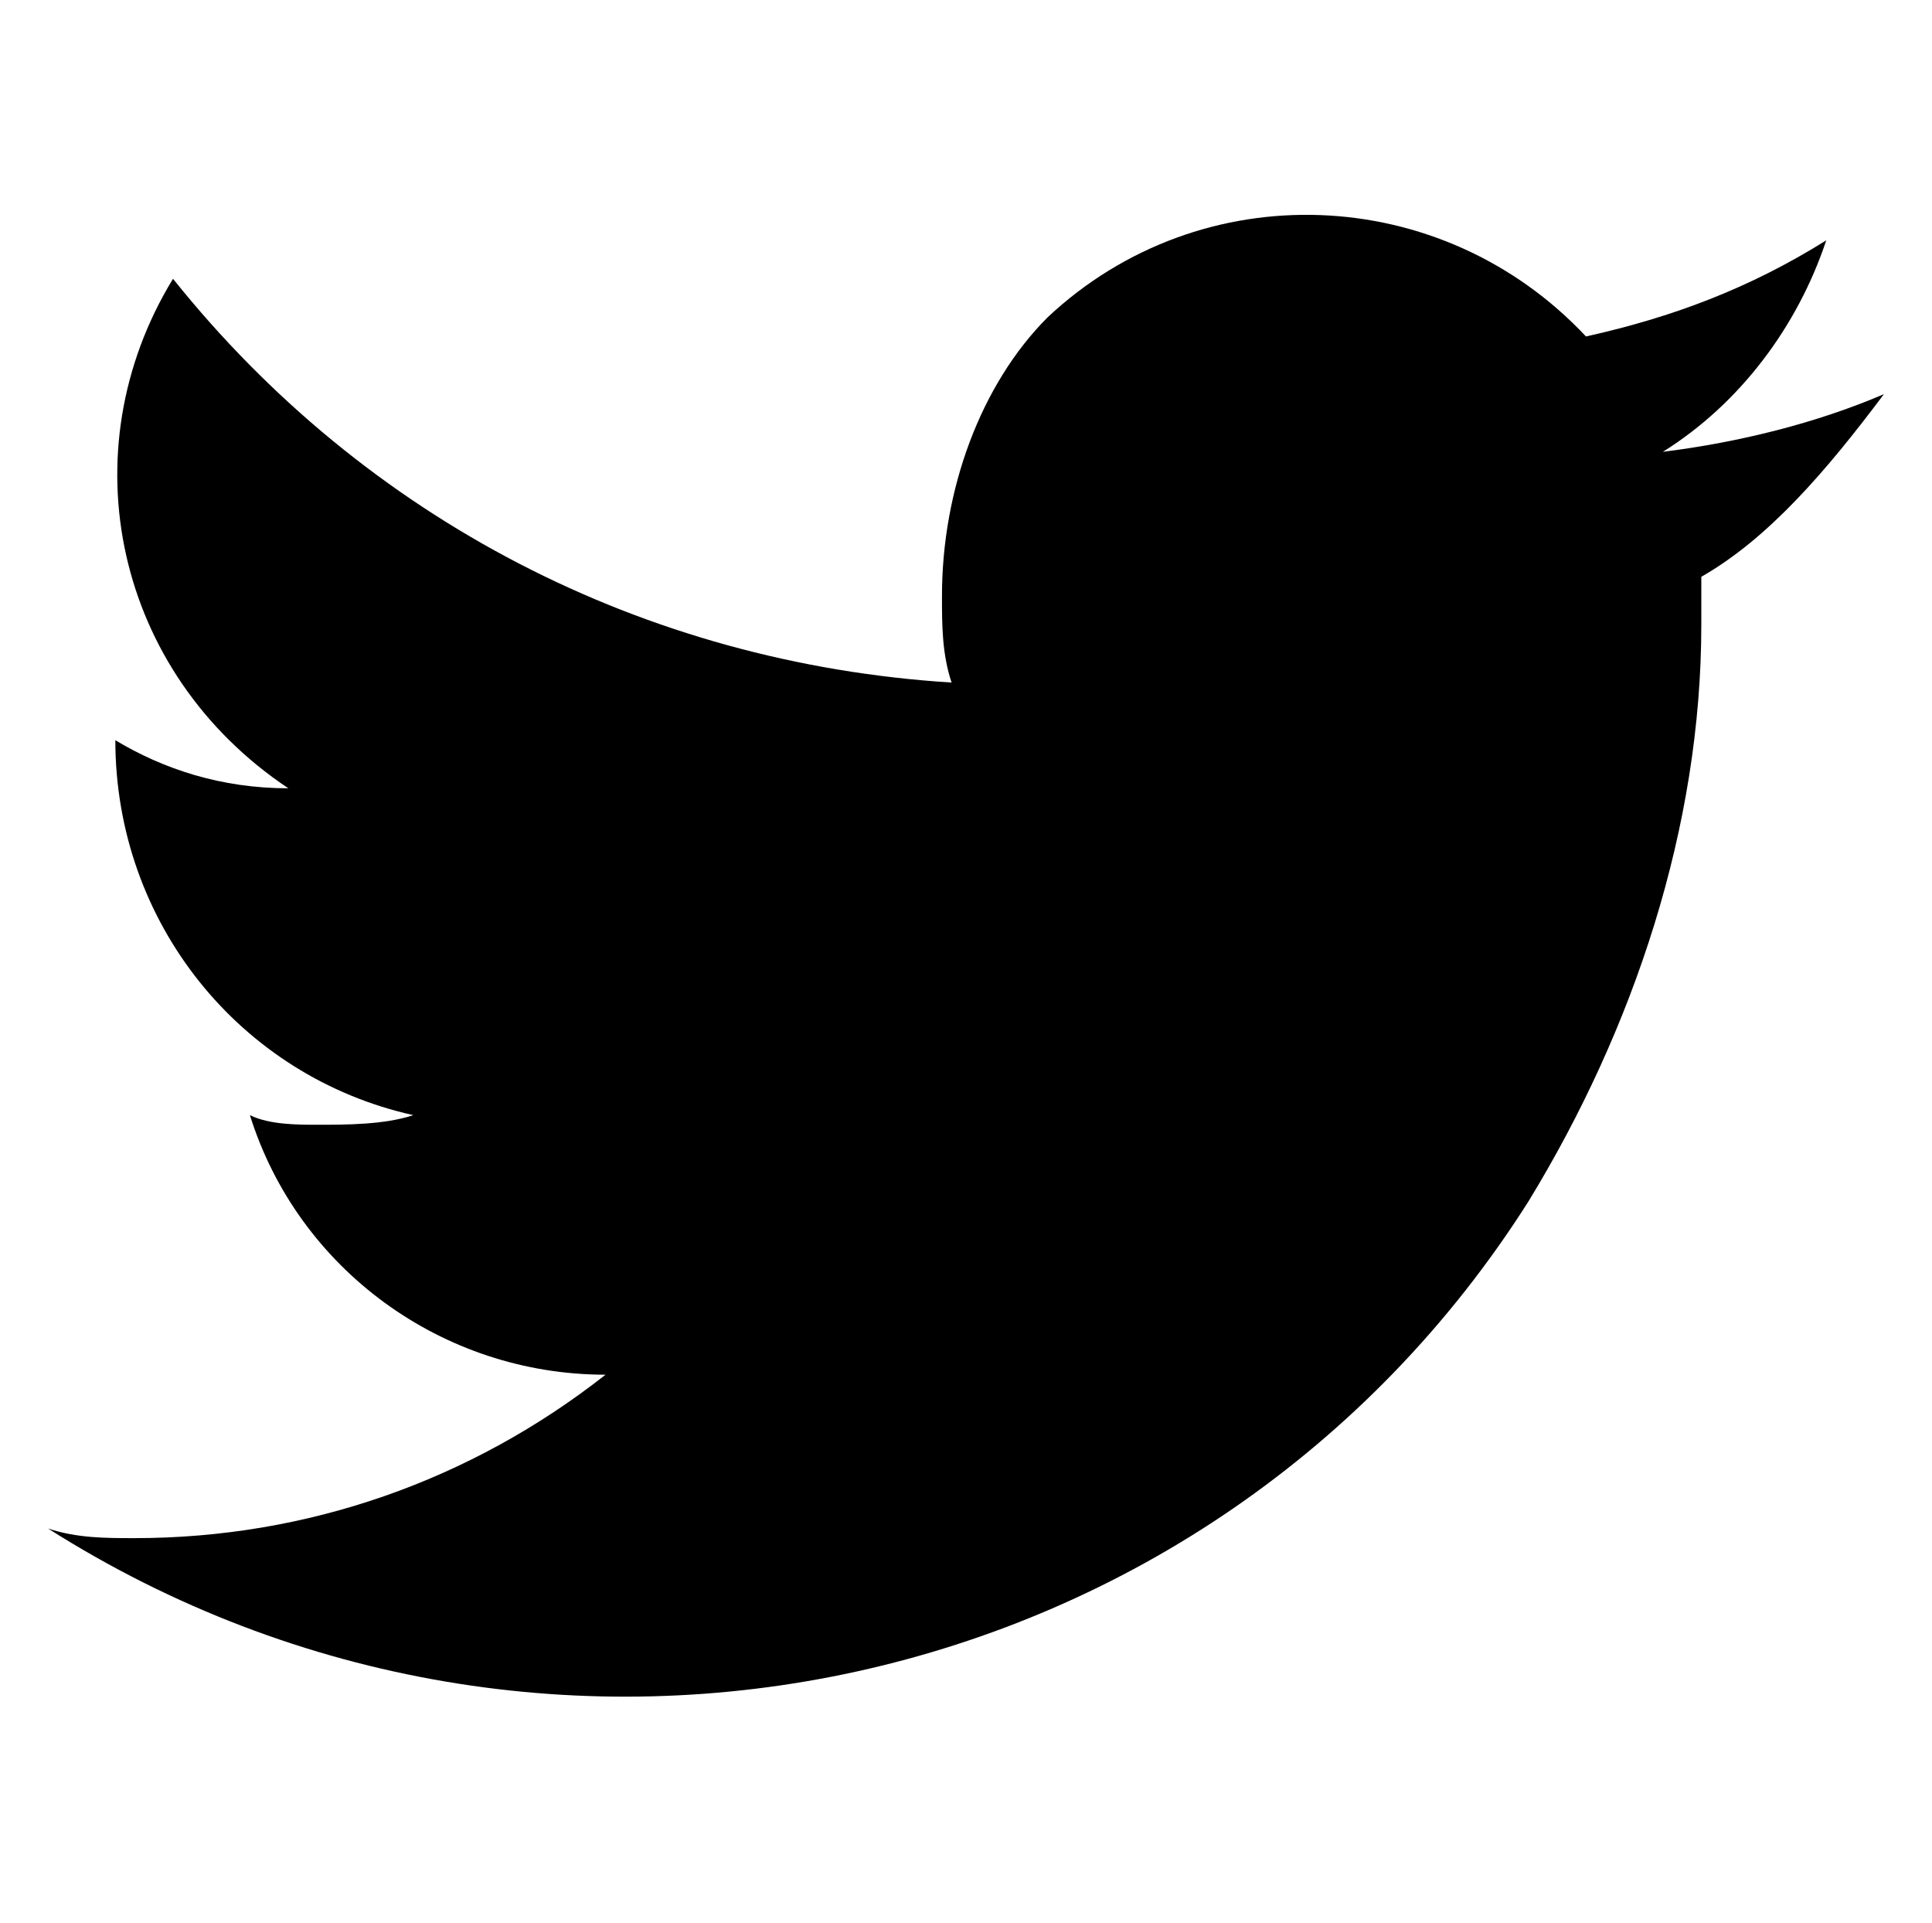
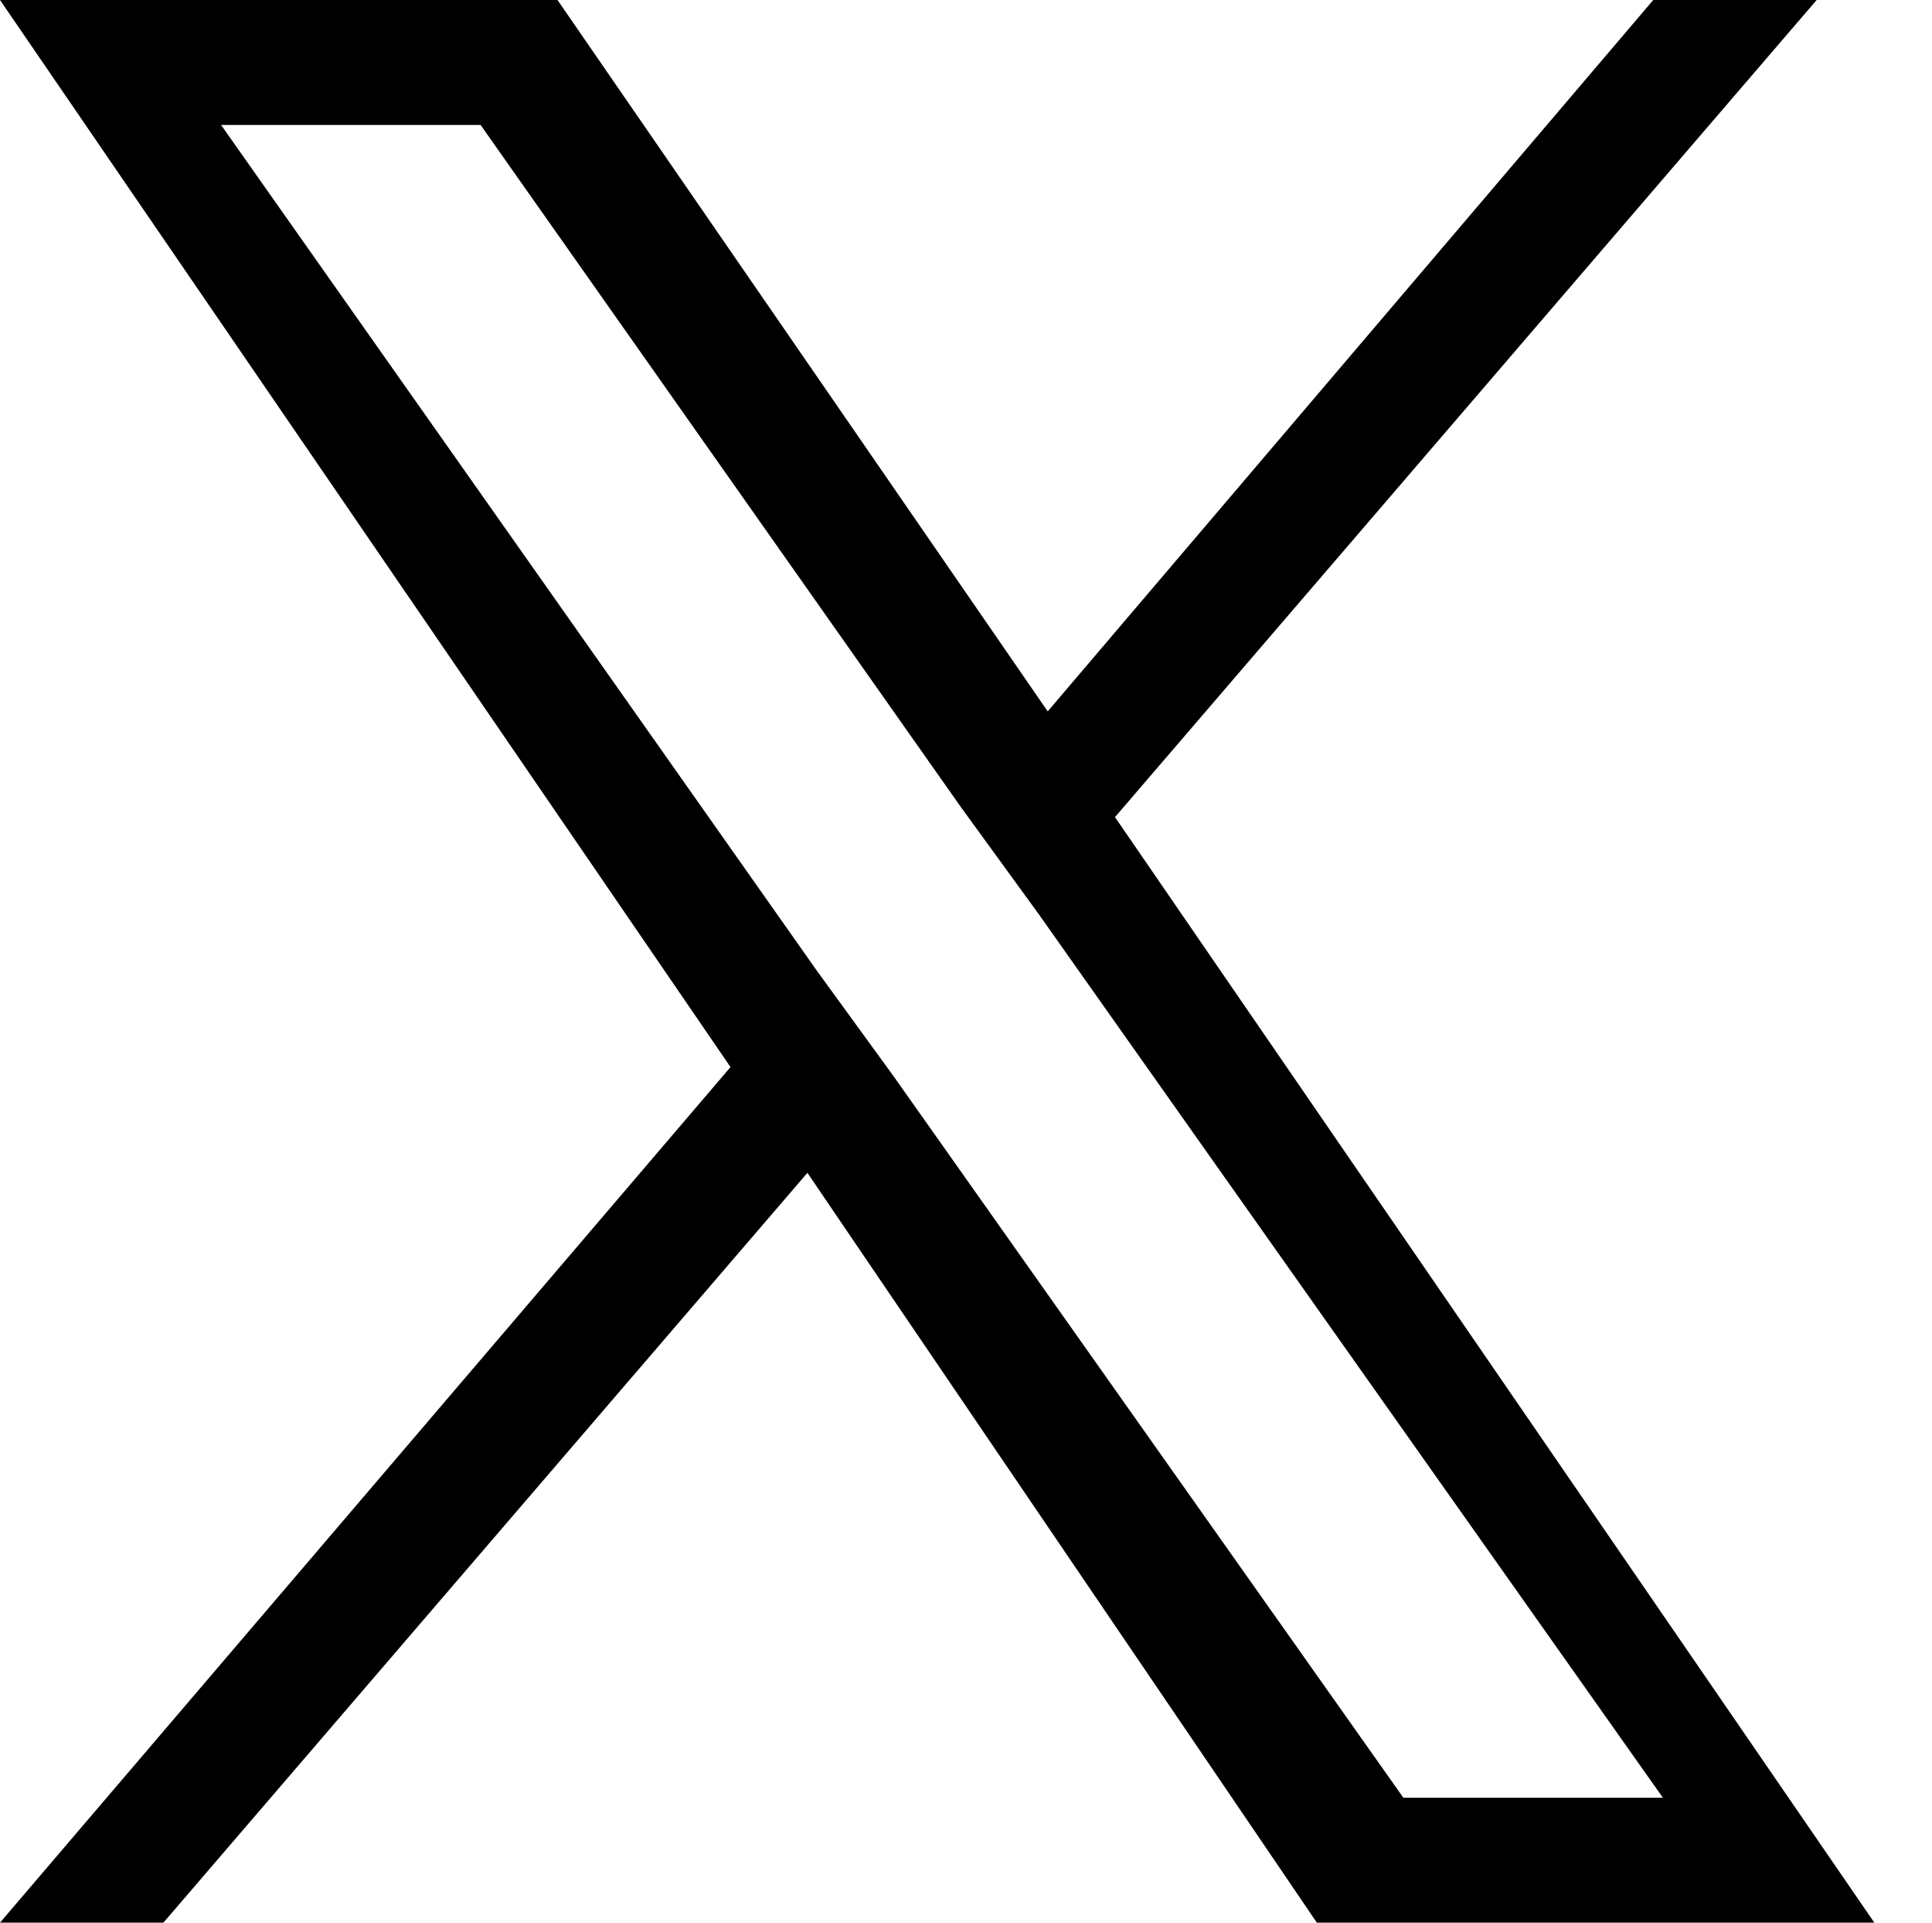
<svg xmlns="http://www.w3.org/2000/svg" version="1.1" id="レイヤー_1" x="0px" y="0px" viewBox="0 0 20.1 20" style="enable-background:new 0 0 20.1 20;" xml:space="preserve">
-   <style type="text/css">
- 	.st0{fill:#000;}
- </style>
-   <path id="パス_6040" class="st0" d="M19.6,4.1c-0.7,0.3-1.5,0.5-2.3,0.6c0.8-0.5,1.4-1.3,1.7-2.2c-0.8,0.5-1.6,0.8-2.5,1  c-1.5-1.6-4-1.7-5.6-0.2C10.2,4,9.8,5.1,9.8,6.2c0,0.3,0,0.6,0.1,0.9C6.7,6.9,3.8,5.4,1.8,2.9C0.7,4.7,1.2,7,3,8.2  C2.3,8.2,1.7,8,1.2,7.7v0c0,1.9,1.3,3.5,3.1,3.9c-0.3,0.1-0.7,0.1-1,0.1c-0.2,0-0.5,0-0.7-0.1c0.5,1.6,2,2.7,3.7,2.7  c-1.4,1.1-3.1,1.7-4.9,1.7c-0.3,0-0.6,0-0.9-0.1c5.2,3.3,12.1,1.8,15.4-3.4c1.1-1.8,1.8-3.9,1.8-6c0-0.2,0-0.3,0-0.5  C18.4,5.6,19,4.9,19.6,4.1L19.6,4.1z" />
+   <path d="M11.6,8.5L18.9,0h-1.7l-6.3,7.4L5.8,0H0l7.6,11.1L0,20h1.7l6.7-7.8l5.3,7.8h5.8L11.6,8.5L11.6,8.5z M9.3,11.2l-0.8-1.1  L2.3,1.3H5l5,7.1l0.8,1.1l6.5,9.2h-2.7L9.3,11.2L9.3,11.2z" />
</svg>
